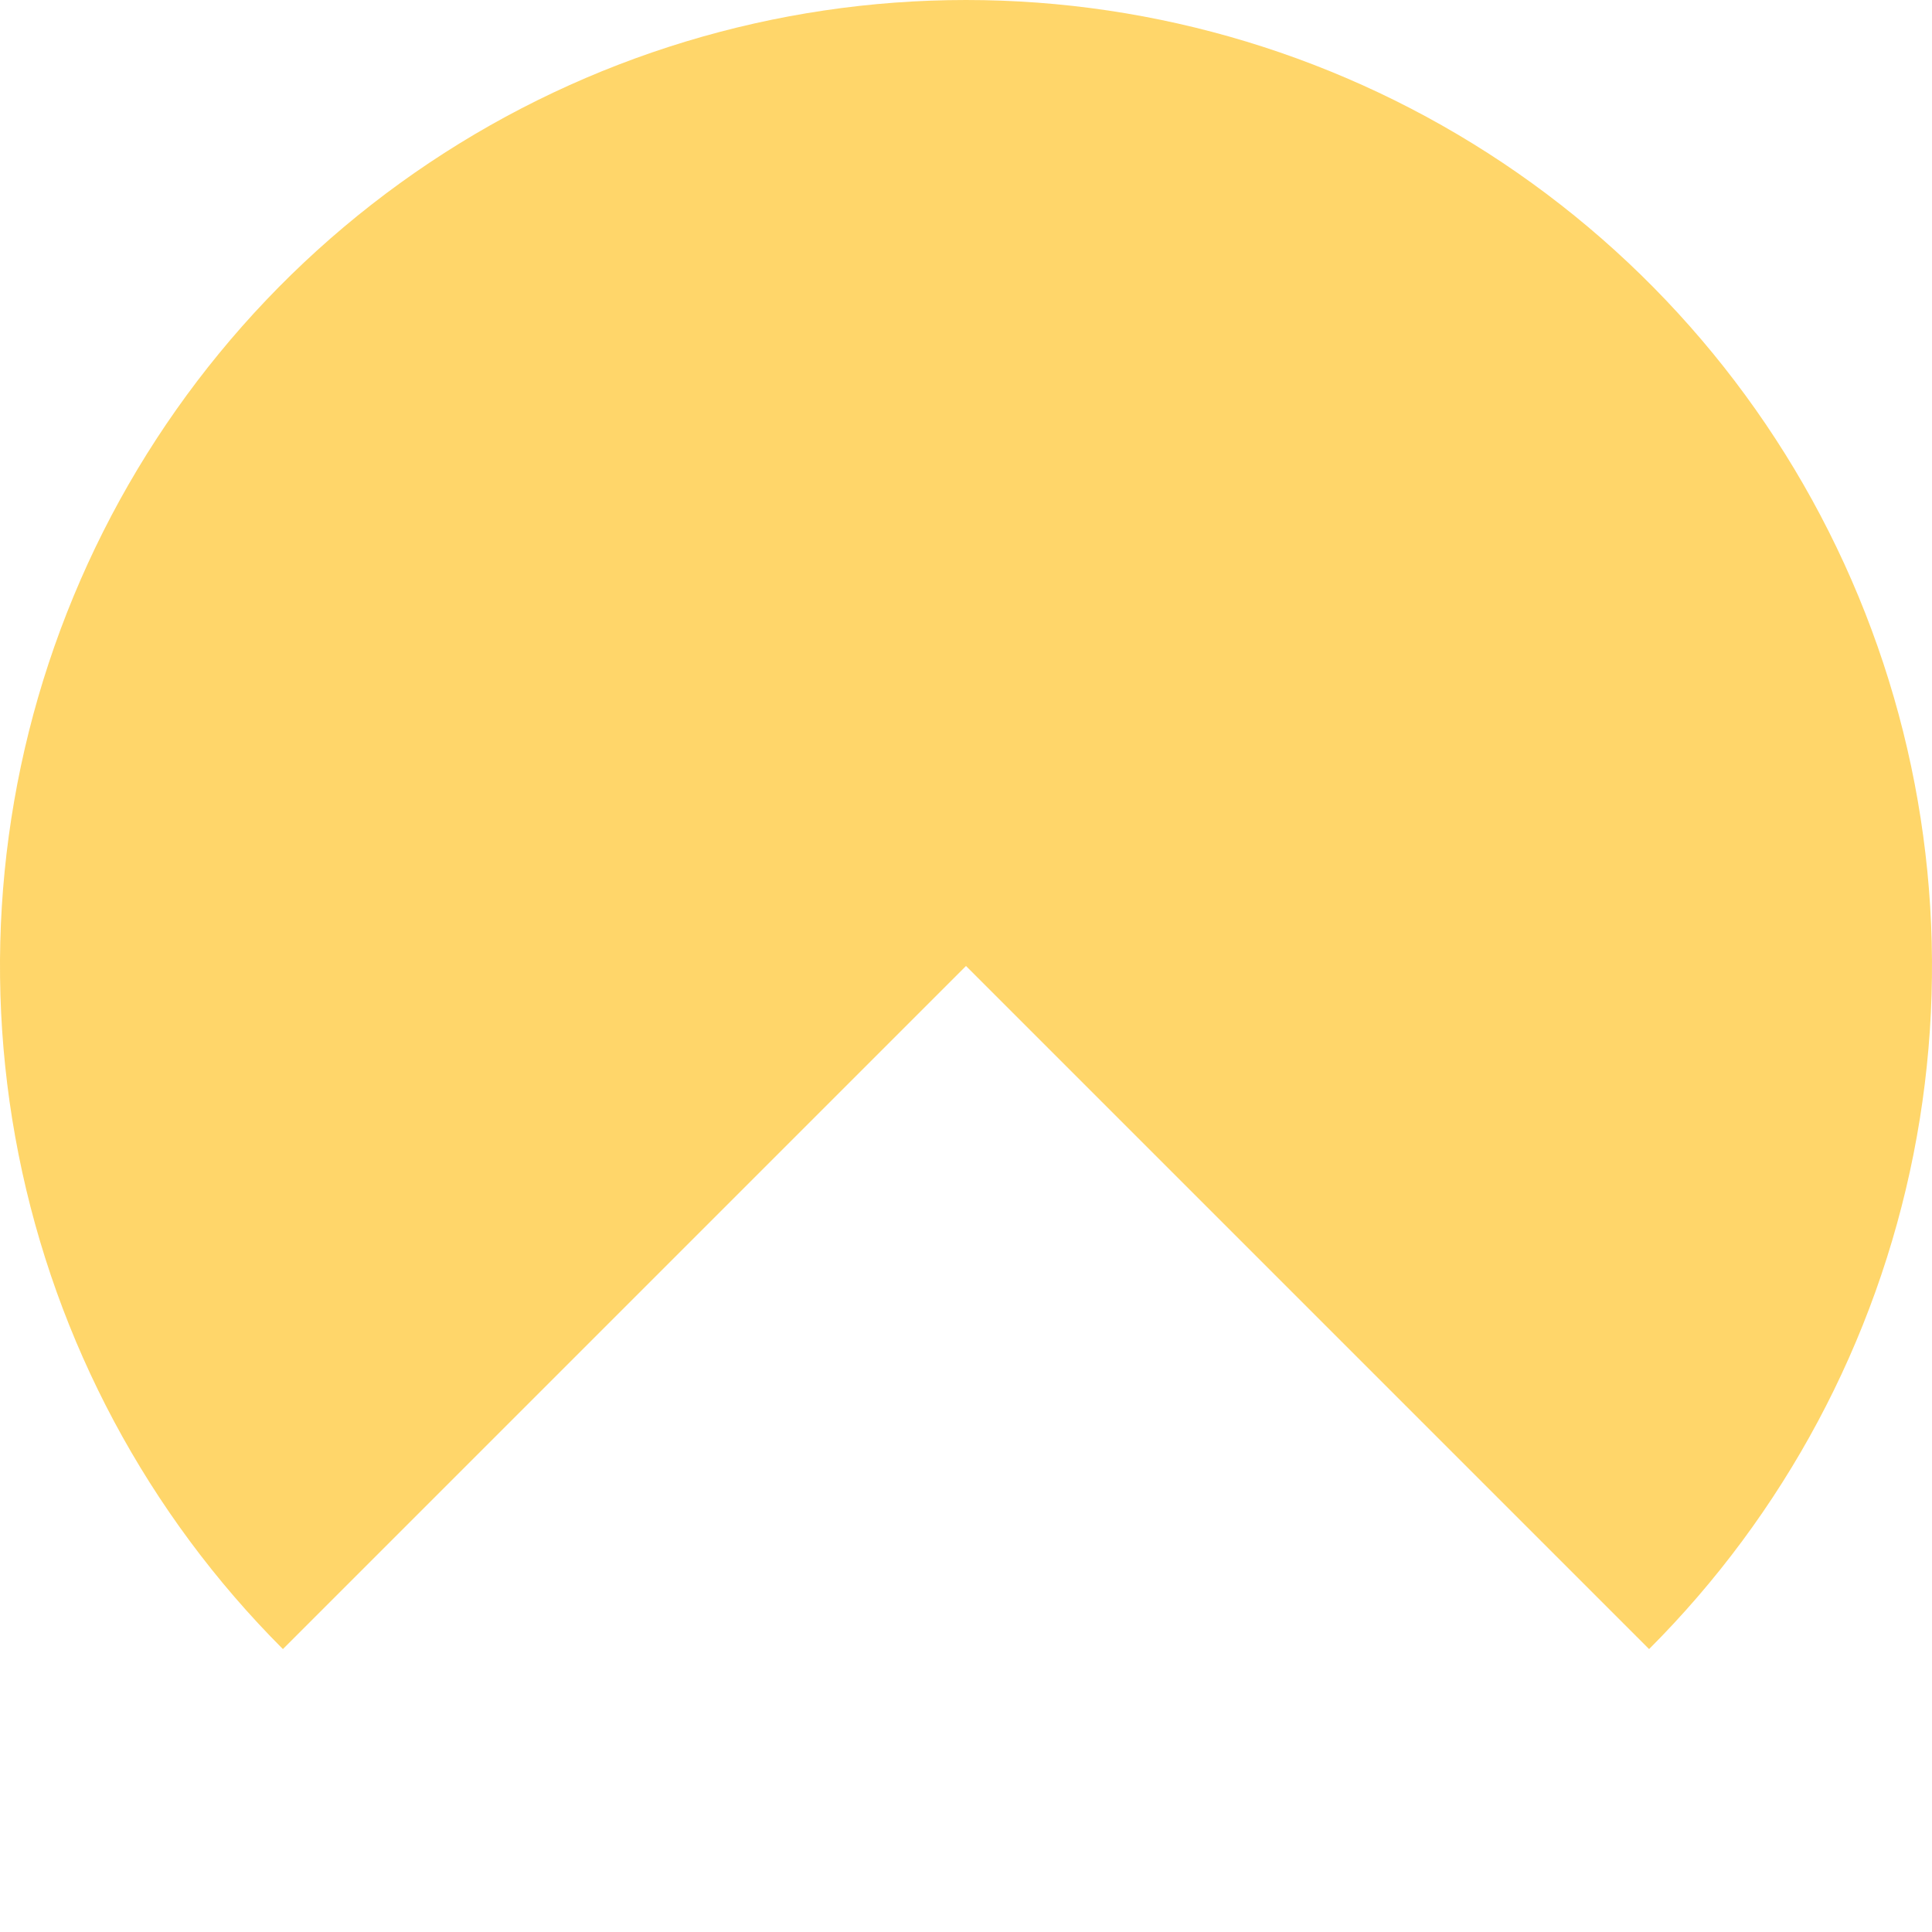
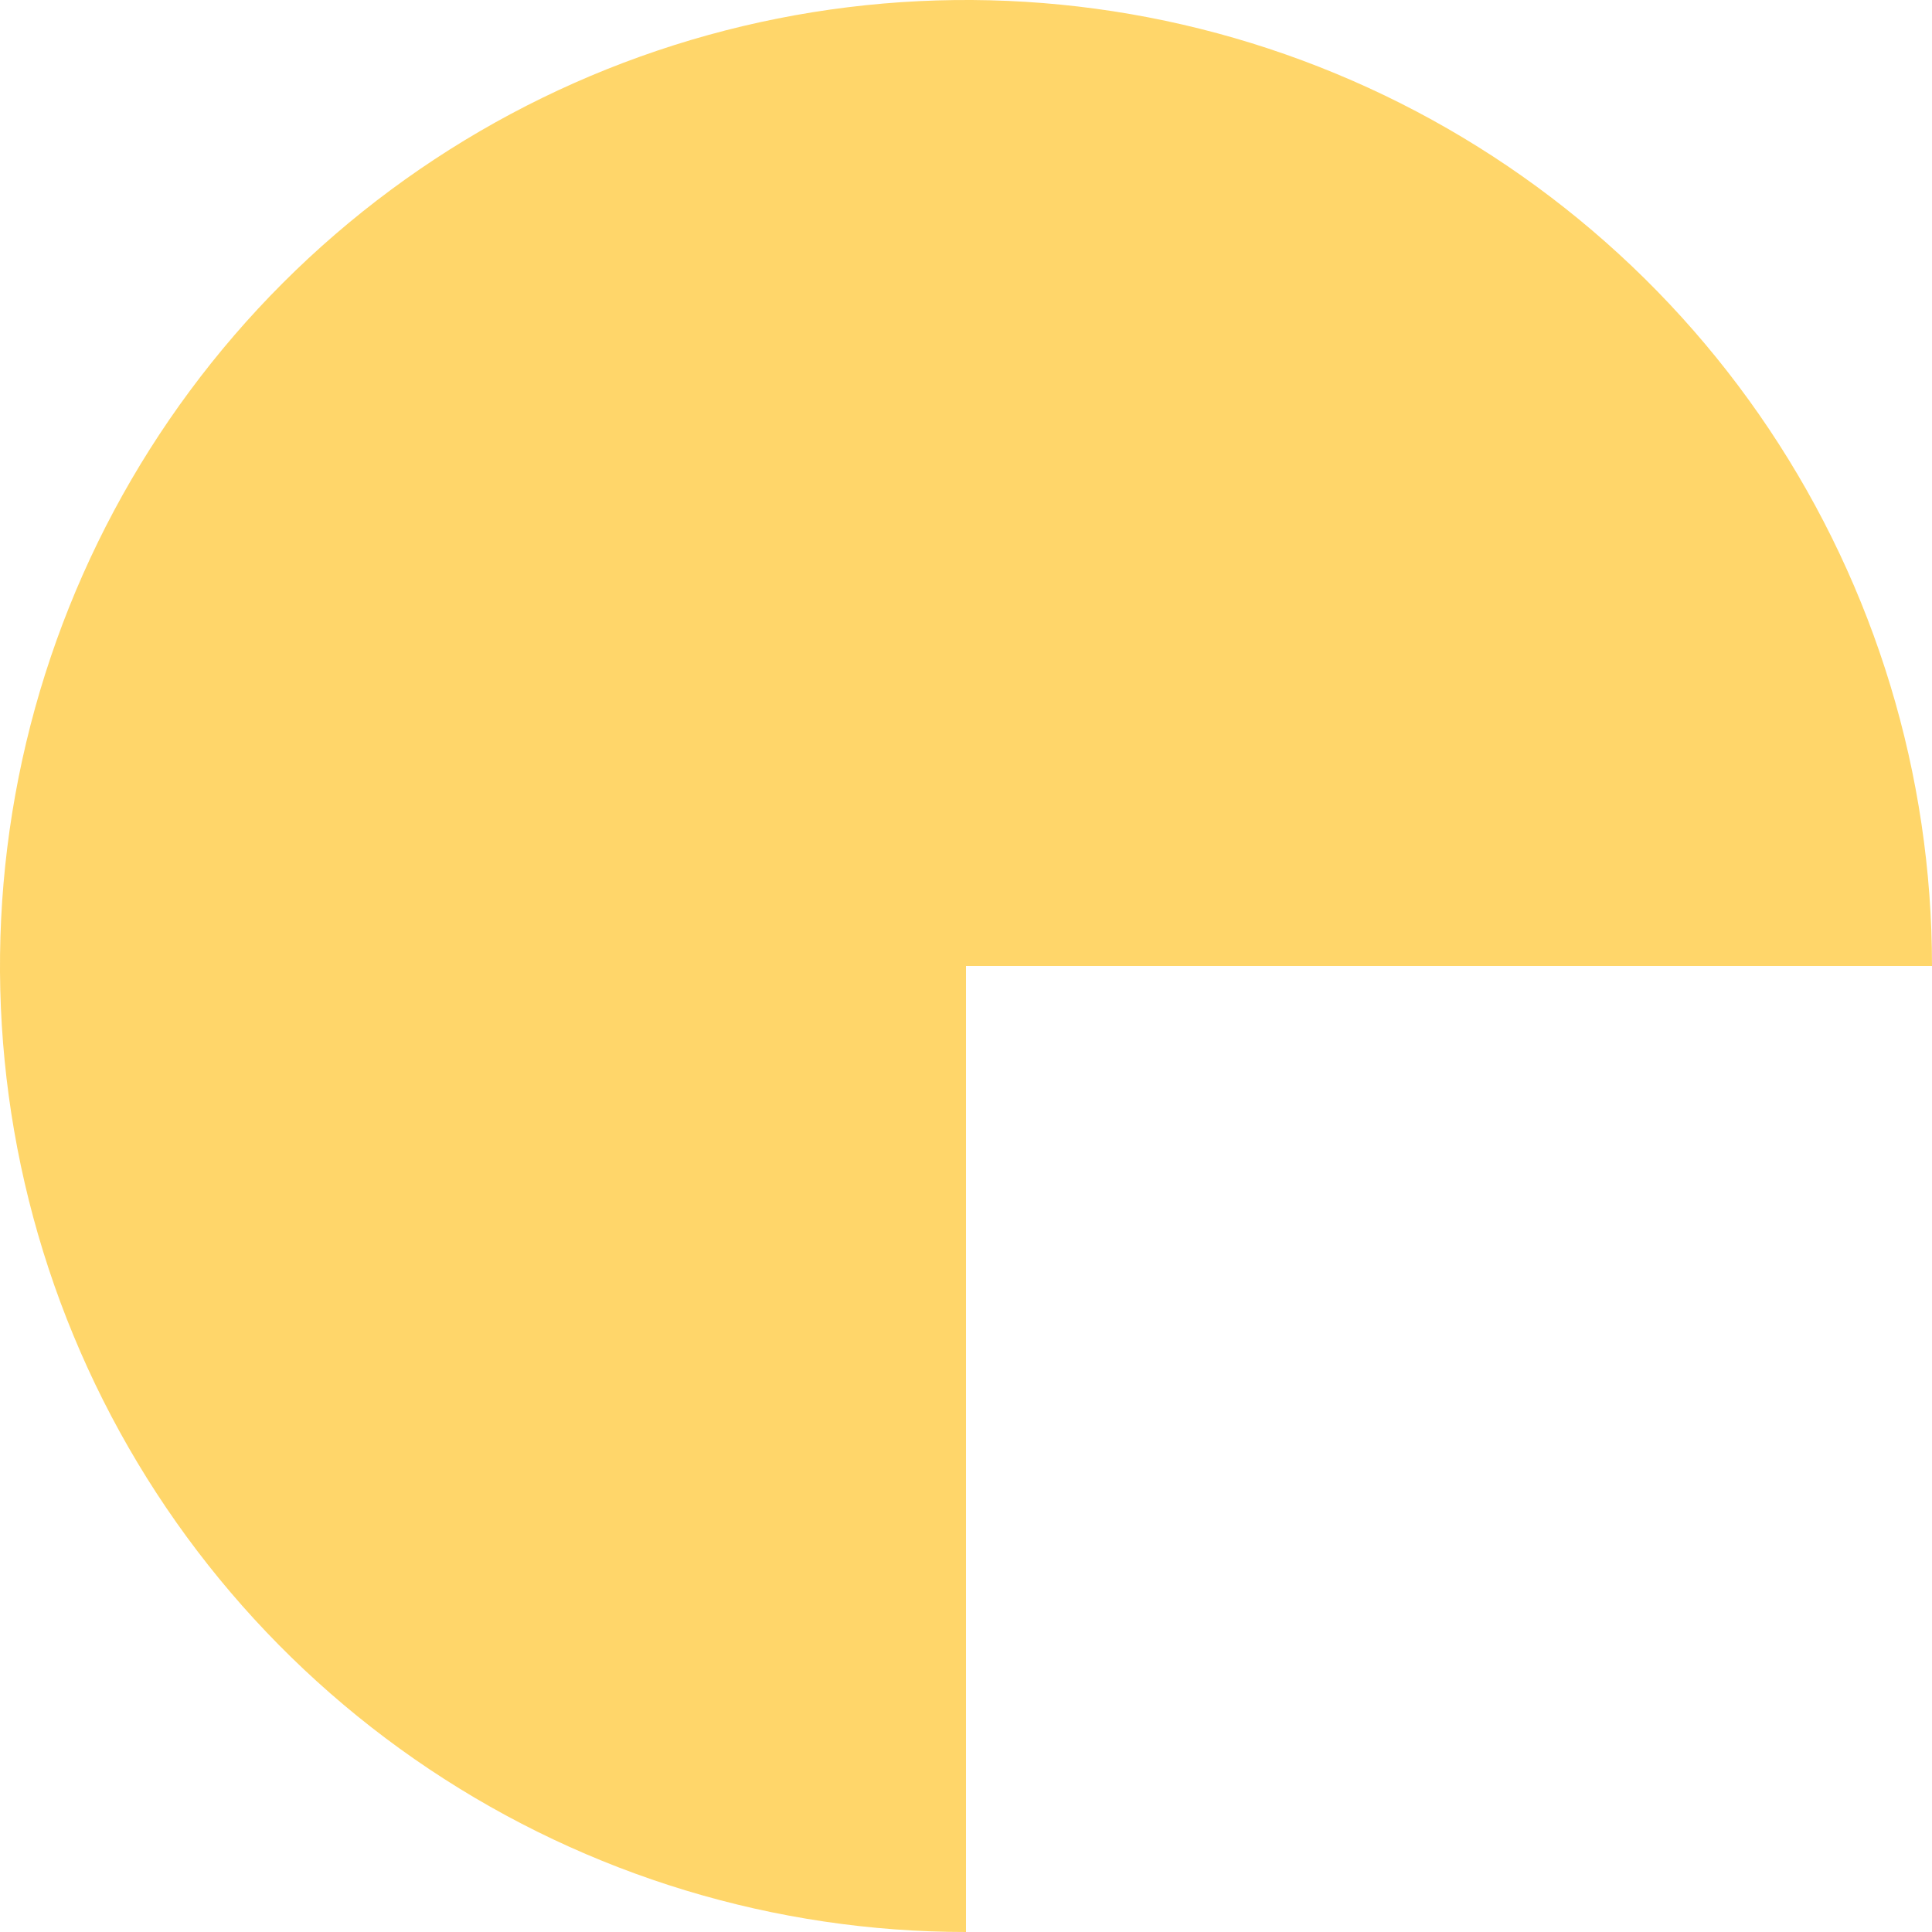
<svg xmlns="http://www.w3.org/2000/svg" width="48" height="48" viewBox="0 0 48 48" fill="none">
  <g opacity="0.6">
-     <path d="M7.029 40.971C3.673 37.614 1.387 33.338 0.461 28.682C-0.465 24.027 0.01 19.201 1.827 14.816C3.643 10.43 6.72 6.682 10.666 4.045C14.613 1.408 19.253 -2.51312e-06 24 1.71655e-06C28.747 5.94622e-06 33.387 1.408 37.334 4.045C41.281 6.682 44.357 10.43 46.173 14.816C47.99 19.201 48.465 24.027 47.539 28.682C46.613 33.338 44.327 37.614 40.971 40.971L24 24L7.029 40.971Z" fill="#FFBA07" />
+     <path d="M24 48C19.253 48 14.613 46.592 10.666 43.955C6.72 41.318 3.643 37.57 1.827 33.184C0.01 28.799 -0.465 23.973 0.461 19.318C1.387 14.662 3.673 10.386 7.029 7.029C10.386 3.673 14.662 1.387 19.318 0.461C23.973 -0.465 28.799 0.01 33.184 1.827C37.57 3.643 41.318 6.72 43.955 10.666C46.592 14.613 48 19.253 48 24L24 24L24 48Z" fill="#FFBA07" />
  </g>
</svg>
